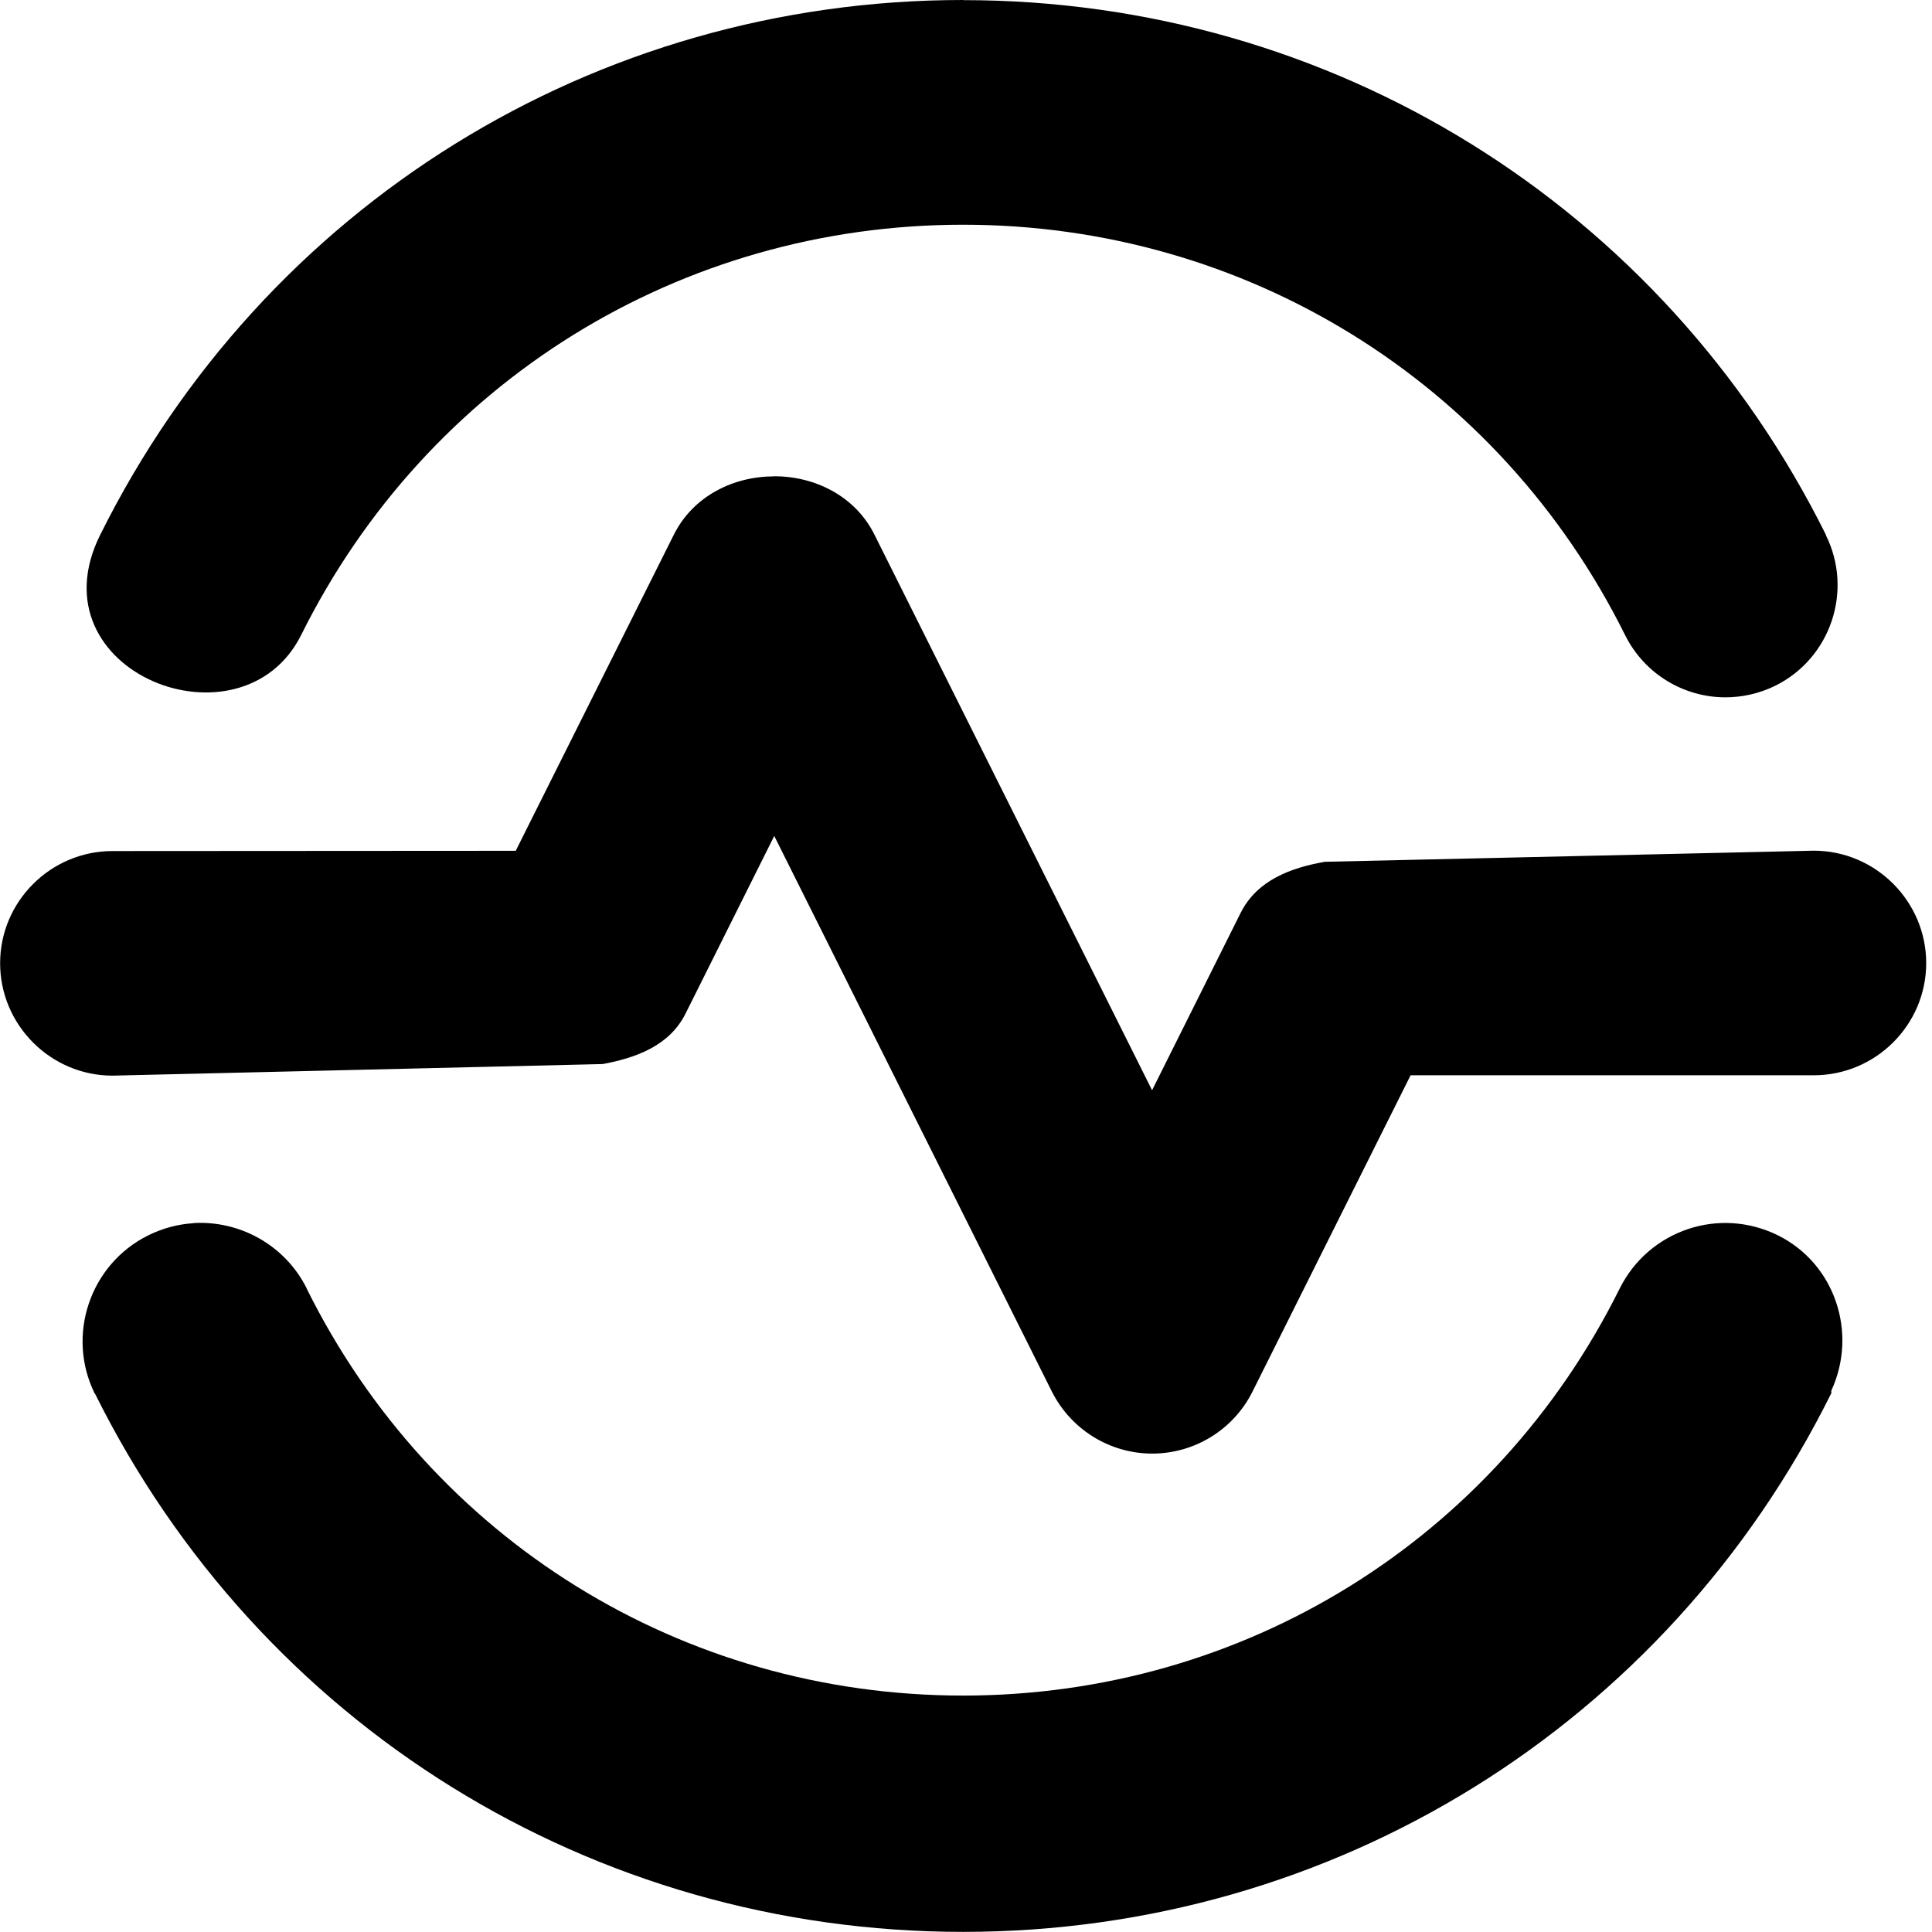
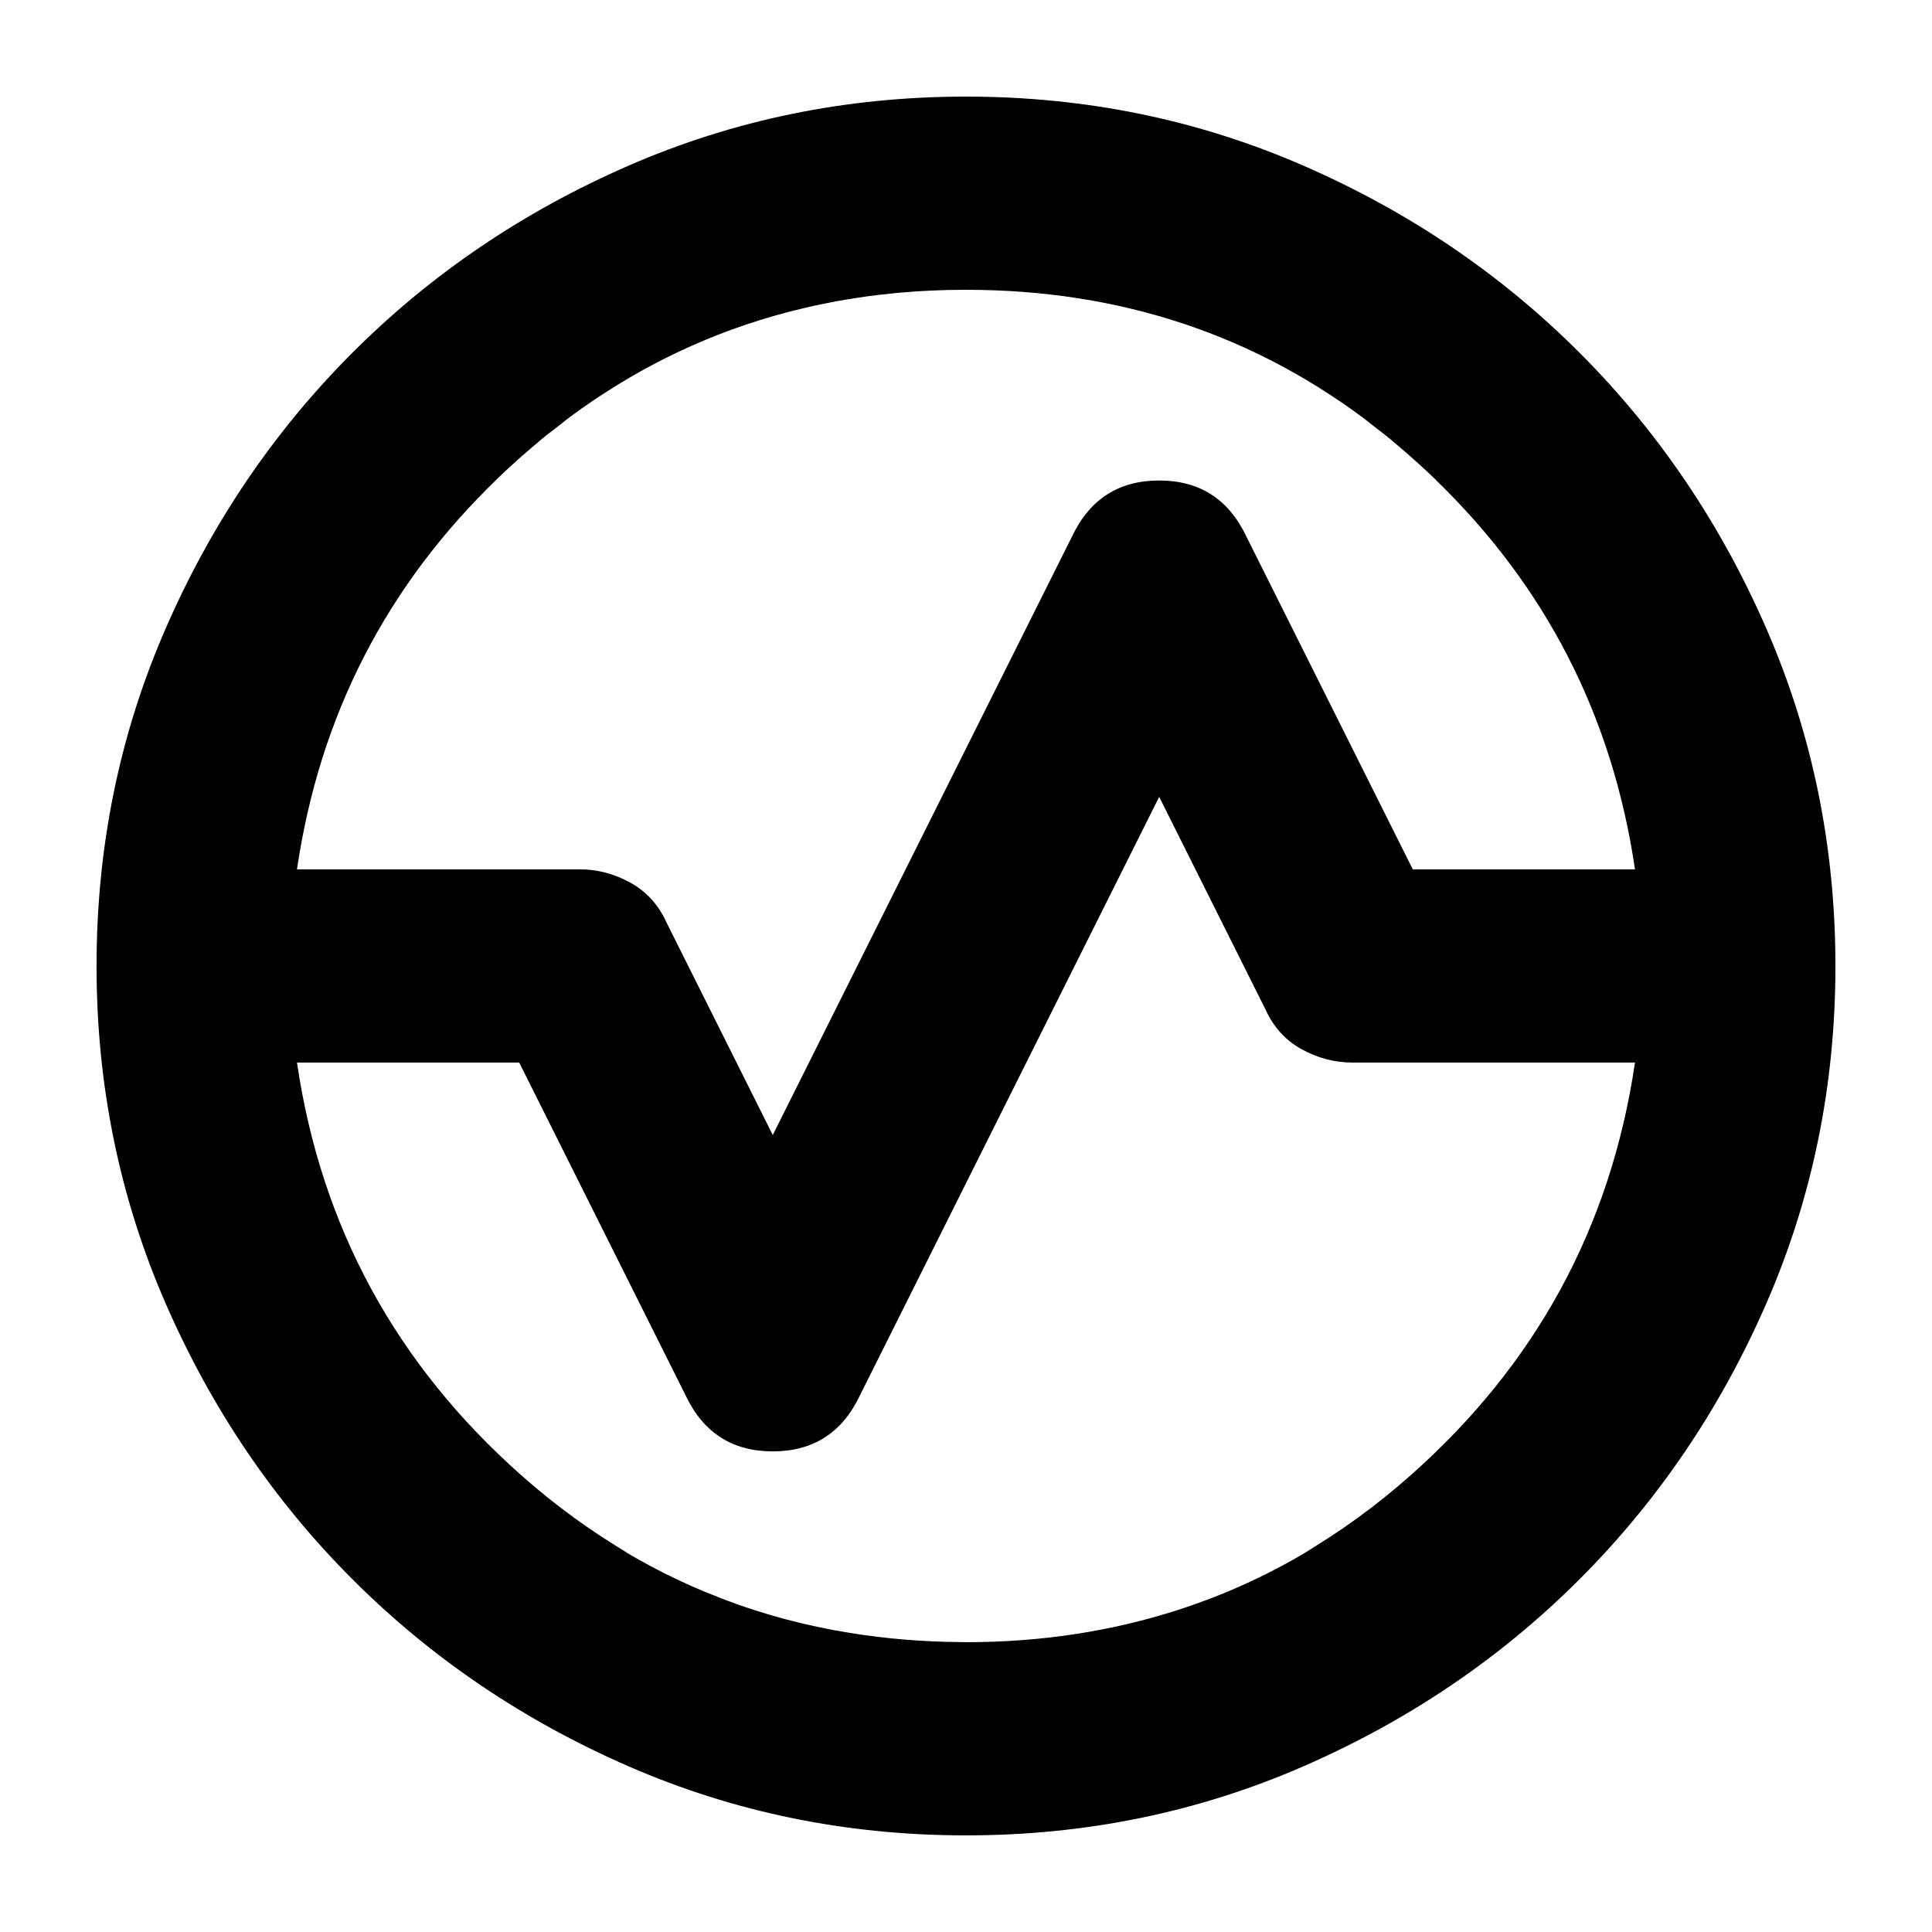
- <svg xmlns="http://www.w3.org/2000/svg" enable-background="new 0 0 100 100" height="16" viewBox="0 0 16 16" width="16">
-   <path d="m7.976 0c-3.048-0-5.789 1.7-7.147 4.431-.565 1.138 1.173 1.812 1.665.828 1.043-2.098 3.141-3.398 5.482-3.398 2.34 0 4.44 1.301 5.482 3.398.162.326.49.516.831.516.138 0 .282-.031.415-.097.458-.228.645-.788.417-1.246h.002c-1.357-2.731-4.098-4.431-7.147-4.431zm-1.565 3.945c-.335 0-.67.161-.831.484l-1.309 2.617-3.339.002c-.512 0-.931.417-.931.929 0 .512.419.931.931.931l4.06-.096c.273-.051.552-.15.686-.419l.734-1.47 2.299 4.601c.158.314.479.514.831.514.352 0 .674-.199.831-.514l1.309-2.619h3.339c.512 0 .931-.417.931-.929 0-.511-.419-.931-.931-.931l-4.05.092c-.277.049-.559.15-.696.422l-.734 1.47-2.299-4.601c-.161-.323-.496-.484-.831-.484zm-4.809 6.185c-.127.008-.254.041-.375.101-.482.239-.681.829-.442 1.311h.002c1.365 2.747 4.122 4.457 7.189 4.457 3.066 0 5.822-1.71 7.187-4.455h.002v-.002c.004-.009-.002-.018.002-.027.219-.477.03-1.049-.442-1.284-.242-.12-.51-.132-.747-.052-.238.08-.444.251-.564.491-1.034 2.082-3.116 3.372-5.438 3.372-2.322 0-4.403-1.288-5.436-3.37v-.002c-.18-.361-.558-.564-.938-.541z" stroke-width=".979" />
+ <svg xmlns="http://www.w3.org/2000/svg" width="1e3mm" height="1e3mm" version="1.1" viewBox="0 0 1e3 1e3" xml:space="preserve">
+   <path d="m500 50c-61.67 0-119.8 11.875-174.39 35.626-54.587 23.752-102.3 56.046-143.13 96.881-40.836 40.836-73.129 88.547-96.88 143.13-23.744 54.571-35.619 112.68-35.626 174.33h-3e-3c0 0.014 6.8e-4 0.027 6.8e-4 0.041v0.012h6.9e-4c7e-3 61.651 11.882 119.76 35.626 174.33 23.751 54.586 56.045 102.3 96.88 143.13 40.836 40.835 88.547 73.129 143.13 96.881 54.587 23.751 112.71 35.626 174.38 35.626 61.67 0 119.8-11.875 174.39-35.626 54.586-23.752 102.3-56.046 143.13-96.881 40.836-40.836 73.13-88.548 96.881-143.13 23.744-54.571 35.619-112.68 35.625-174.33 0-0.014-7e-4 -0.027-7e-4 -0.041v-0.012h-7e-4c-0.01-61.651-11.882-119.76-35.626-174.33-23.748-54.586-56.042-102.3-96.877-143.13-40.836-40.835-88.547-73.129-143.13-96.881-54.587-23.751-112.71-35.626-174.38-35.626zm0 100c80.169 0 150.56 23.577 211.24 70.574-1.733-1.333-3.527-2.517-5.276-3.812 3.331 2.48 6.657 4.971 9.932 7.59-0.887-0.706-1.745-1.483-2.637-2.179 4.66 3.662 9.261 7.465 13.805 11.407-2.8-2.417-5.652-4.71-8.496-7.02 3.846 3.137 7.675 6.317 11.442 9.649 3.631 3.212 7.149 6.482 10.616 9.779-2.855-2.719-5.693-5.479-8.598-8.078 4.209 3.78 8.363 7.692 12.471 11.716-0.733-0.717-1.488-1.38-2.224-2.089 57.628 55.449 92.298 122.92 103.99 202.43h-115.01l-86.255-172.51c-9.167-19.168-24.168-28.752-45.003-28.752-20.835 0-35.836 9.584-45.003 28.752l-155.01 310.02-55.003-110.01c-4.167-9.165-10.417-16.04-18.751-20.626-8.334-4.586-17.084-6.879-26.251-6.879h-146.26c-1.7e-4 1e-3 -5.2e-4 3e-3 -6.9e-4 4e-3l-6.8e-4 -4e-3h1e-3c11.692-79.503 46.358-146.97 103.98-202.42-0.72 0.694-1.459 1.343-2.175 2.044 4.095-4.011 8.236-7.912 12.432-11.681-2.888 2.584-5.71 5.33-8.549 8.032 3.453-3.283 6.957-6.539 10.572-9.737 3.765-3.33 7.591-6.508 11.435-9.643-2.84 2.306-5.687 4.595-8.483 7.008 4.541-3.939 9.14-7.739 13.796-11.398-0.889 0.694-1.745 1.468-2.63 2.173 3.277-2.621 6.606-5.114 9.94-7.596-1.75 1.296-3.546 2.48-5.28 3.814 31.959-24.75 66.621-42.979 103.98-54.694 3.173-0.995 6.368-1.937 9.581-2.838 2.217-0.622 4.44-1.227 6.675-1.804 2.725-0.703 5.459-1.385 8.212-2.022 2.869-0.664 5.756-1.283 8.655-1.875 2.253-0.46 4.503-0.924 6.774-1.34 3.6-0.659 7.23-1.247 10.875-1.797 1.676-0.253 3.341-0.53 5.027-0.759 4.603-0.627 9.246-1.159 13.921-1.612 0.815-0.079 1.619-0.184 2.436-0.258 11.484-1.038 23.18-1.568 35.095-1.568zm-205.96 66.753c2.511-1.86 5.033-3.693 7.577-5.474-2.54 1.789-5.069 3.607-7.577 5.474zm7.577-5.474c2.642-1.86 5.287-3.713 7.963-5.489-2.68 1.769-5.319 3.636-7.963 5.489zm7.963-5.489c5.453-3.599 10.942-7.113 16.537-10.37-5.59 3.266-11.089 6.755-16.537 10.37zm-25.48 18.558c-0.902 0.721-1.786 1.485-2.684 2.217 0.898-0.73 1.781-1.498 2.684-2.217zm-24.691 21.598c-0.565 0.537-1.147 1.065-1.707 1.604 0.565-0.544 1.14-1.064 1.707-1.604zm482.86 1.591c-0.541-0.521-1.104-1.03-1.649-1.549 0.548 0.521 1.104 1.023 1.649 1.549zm-23.707-20.978c-0.894-0.729-1.774-1.49-2.672-2.208 0.899 0.716 1.777 1.481 2.672 2.208zm-12.603-9.798c-2.515-1.872-5.049-3.695-7.596-5.488 2.55 1.786 5.079 3.623 7.596 5.488zm-7.596-5.488c-2.638-1.847-5.269-3.71-7.942-5.474 2.669 1.771 5.307 3.619 7.942 5.474zm-7.942-5.474c-5.45-3.616-10.95-7.106-16.542-10.373 5.596 3.258 11.087 6.772 16.542 10.373zm-90.425 206.66 55.003 110.01c4.167 9.165 10.417 16.04 18.751 20.626 8.334 4.586 17.084 6.879 26.251 6.879h146.26c-12.501 85.005-51.253 156.26-116.26 213.76-17.786 15.734-36.46 29.277-55.993 40.702 2.679-1.561 5.395-3.033 8.04-4.675-22.828 14.201-46.921 25.35-72.249 33.521-34.322 11.073-70.899 16.708-109.81 16.708v-4e-3c-0.763 0-1.509-0.042-2.269-0.047-4e-3 -2e-5 -7e-3 2e-5 -0.011 0-19.86-0.112-39.098-1.725-57.757-4.735-4e-3 -6.2e-4 -8e-3 -1e-3 -0.012-3e-3 -5.633-0.909-11.212-1.95-16.735-3.122-3e-3 -5.3e-4 -5e-3 -8.3e-4 -8e-3 -1e-3 -5.486-1.165-10.918-2.459-16.295-3.885-4e-3 -1e-3 -9e-3 -3e-3 -0.014-4e-3 -0.873-0.232-1.744-0.468-2.615-0.707-4e-3 -1e-3 -9e-3 -3e-3 -0.013-4e-3 -4.437-1.215-8.838-2.517-13.202-3.911-1e-3 -3.6e-4 -3e-3 -3.3e-4 -4e-3 -6.9e-4 -0.249-0.08-0.497-0.163-0.746-0.243-6.369-2.052-12.661-4.29-18.872-6.723-18.518-7.254-36.348-16.17-53.461-26.812 2.667 1.655 5.406 3.138 8.107 4.711-19.575-11.44-38.286-25.007-56.107-40.771-65.004-57.503-103.76-128.76-116.26-213.76h115.01l86.255 172.51c9.167 19.168 24.168 28.753 45.003 28.753 20.835 0 35.835-9.585 45.002-28.753zm-273.91 392.04c0.82 0.479 1.64 0.96 2.463 1.432-0.824-0.47-1.642-0.954-2.463-1.432zm2.463 1.432c4.072 2.324 8.178 4.565 12.326 6.704-4.144-2.147-8.257-4.372-12.326-6.704zm12.326 6.704c1.564 0.81 3.143 1.585 4.718 2.368-1.576-0.781-3.152-1.561-4.718-2.368zm4.718 2.368c3.664 1.815 7.338 3.607 11.061 5.281-3.72-1.68-7.399-3.458-11.061-5.281zm11.061 5.281c2.409 1.088 4.854 2.085 7.287 3.113-2.435-1.024-4.877-2.03-7.287-3.113zm7.287 3.113c2.506 1.053 4.968 2.213 7.499 3.203 0.57 0.223 1.16 0.397 1.731 0.617-3.106-1.201-6.163-2.524-9.23-3.82zm9.23 3.82c5.653 2.185 11.36 4.236 17.141 6.106-5.785-1.864-11.486-3.93-17.141-6.106zm236.63 6.063c5.782-1.873 11.49-3.927 17.144-6.116-5.656 2.179-11.358 4.249-17.144 6.116zm17.144-6.116c3.094-1.192 6.132-2.52 9.187-3.806-3.053 1.291-6.096 2.609-9.187 3.806zm9.187-3.806c2.44-1.032 4.893-2.033 7.308-3.125-2.417 1.087-4.866 2.098-7.308 3.125zm7.308-3.125c3.709-1.668 7.369-3.455 11.019-5.265-3.648 1.816-7.314 3.59-11.019 5.265zm11.019-5.265c1.587-0.79 3.178-1.573 4.755-2.39-1.577 0.814-3.166 1.602-4.755 2.39zm4.755-2.39c4.123-2.128 8.205-4.356 12.253-6.667-4.045 2.318-8.133 4.532-12.253 6.667zm12.253-6.667c0.85-0.487 1.696-0.983 2.542-1.478-0.847 0.494-1.692 0.992-2.542 1.478zm172.14-236.1c-2.136 11.199-4.805 22.176-8.008 32.932 3.203-10.756 5.873-21.733 8.008-32.932zm-635.97 123.76c6.407 9.428 13.347 18.634 20.821 27.619 7.474 8.985 15.483 17.749 24.025 26.291 4.759 4.759 9.602 9.314 14.499 13.739-4.896-4.428-9.741-8.98-14.499-13.739-8.542-8.542-16.551-17.306-24.025-26.291-7.474-8.985-14.414-18.191-20.821-27.619zm539.88 53.909c-4.757 4.757-9.599 9.308-14.493 13.734 4.895-4.423 9.736-8.977 14.493-13.734zm-18.769 17.463c-3.594 3.154-7.214 6.245-10.881 9.224 3.668-2.976 7.286-6.072 10.881-9.224zm-457.47 0.021c3.597 3.154 7.218 6.25 10.888 9.227-3.669-2.98-7.292-6.071-10.888-9.227zm441.91 12.906c-3.778 2.968-7.595 5.844-11.45 8.628 3.856-2.781 7.67-5.664 11.45-8.628zm-426.38 5e-3c3.798 2.978 7.629 5.875 11.504 8.667-3.873-2.797-7.708-5.686-11.504-8.667zm410.94 11.478c-4.66 3.268-9.374 6.402-14.144 9.406 4.771-2.998 9.482-6.143 14.144-9.406zm-395.49 0.017c4.69 3.282 9.429 6.445 14.23 9.459-4.799-3.019-9.542-6.172-14.23-9.459z" />
</svg>
